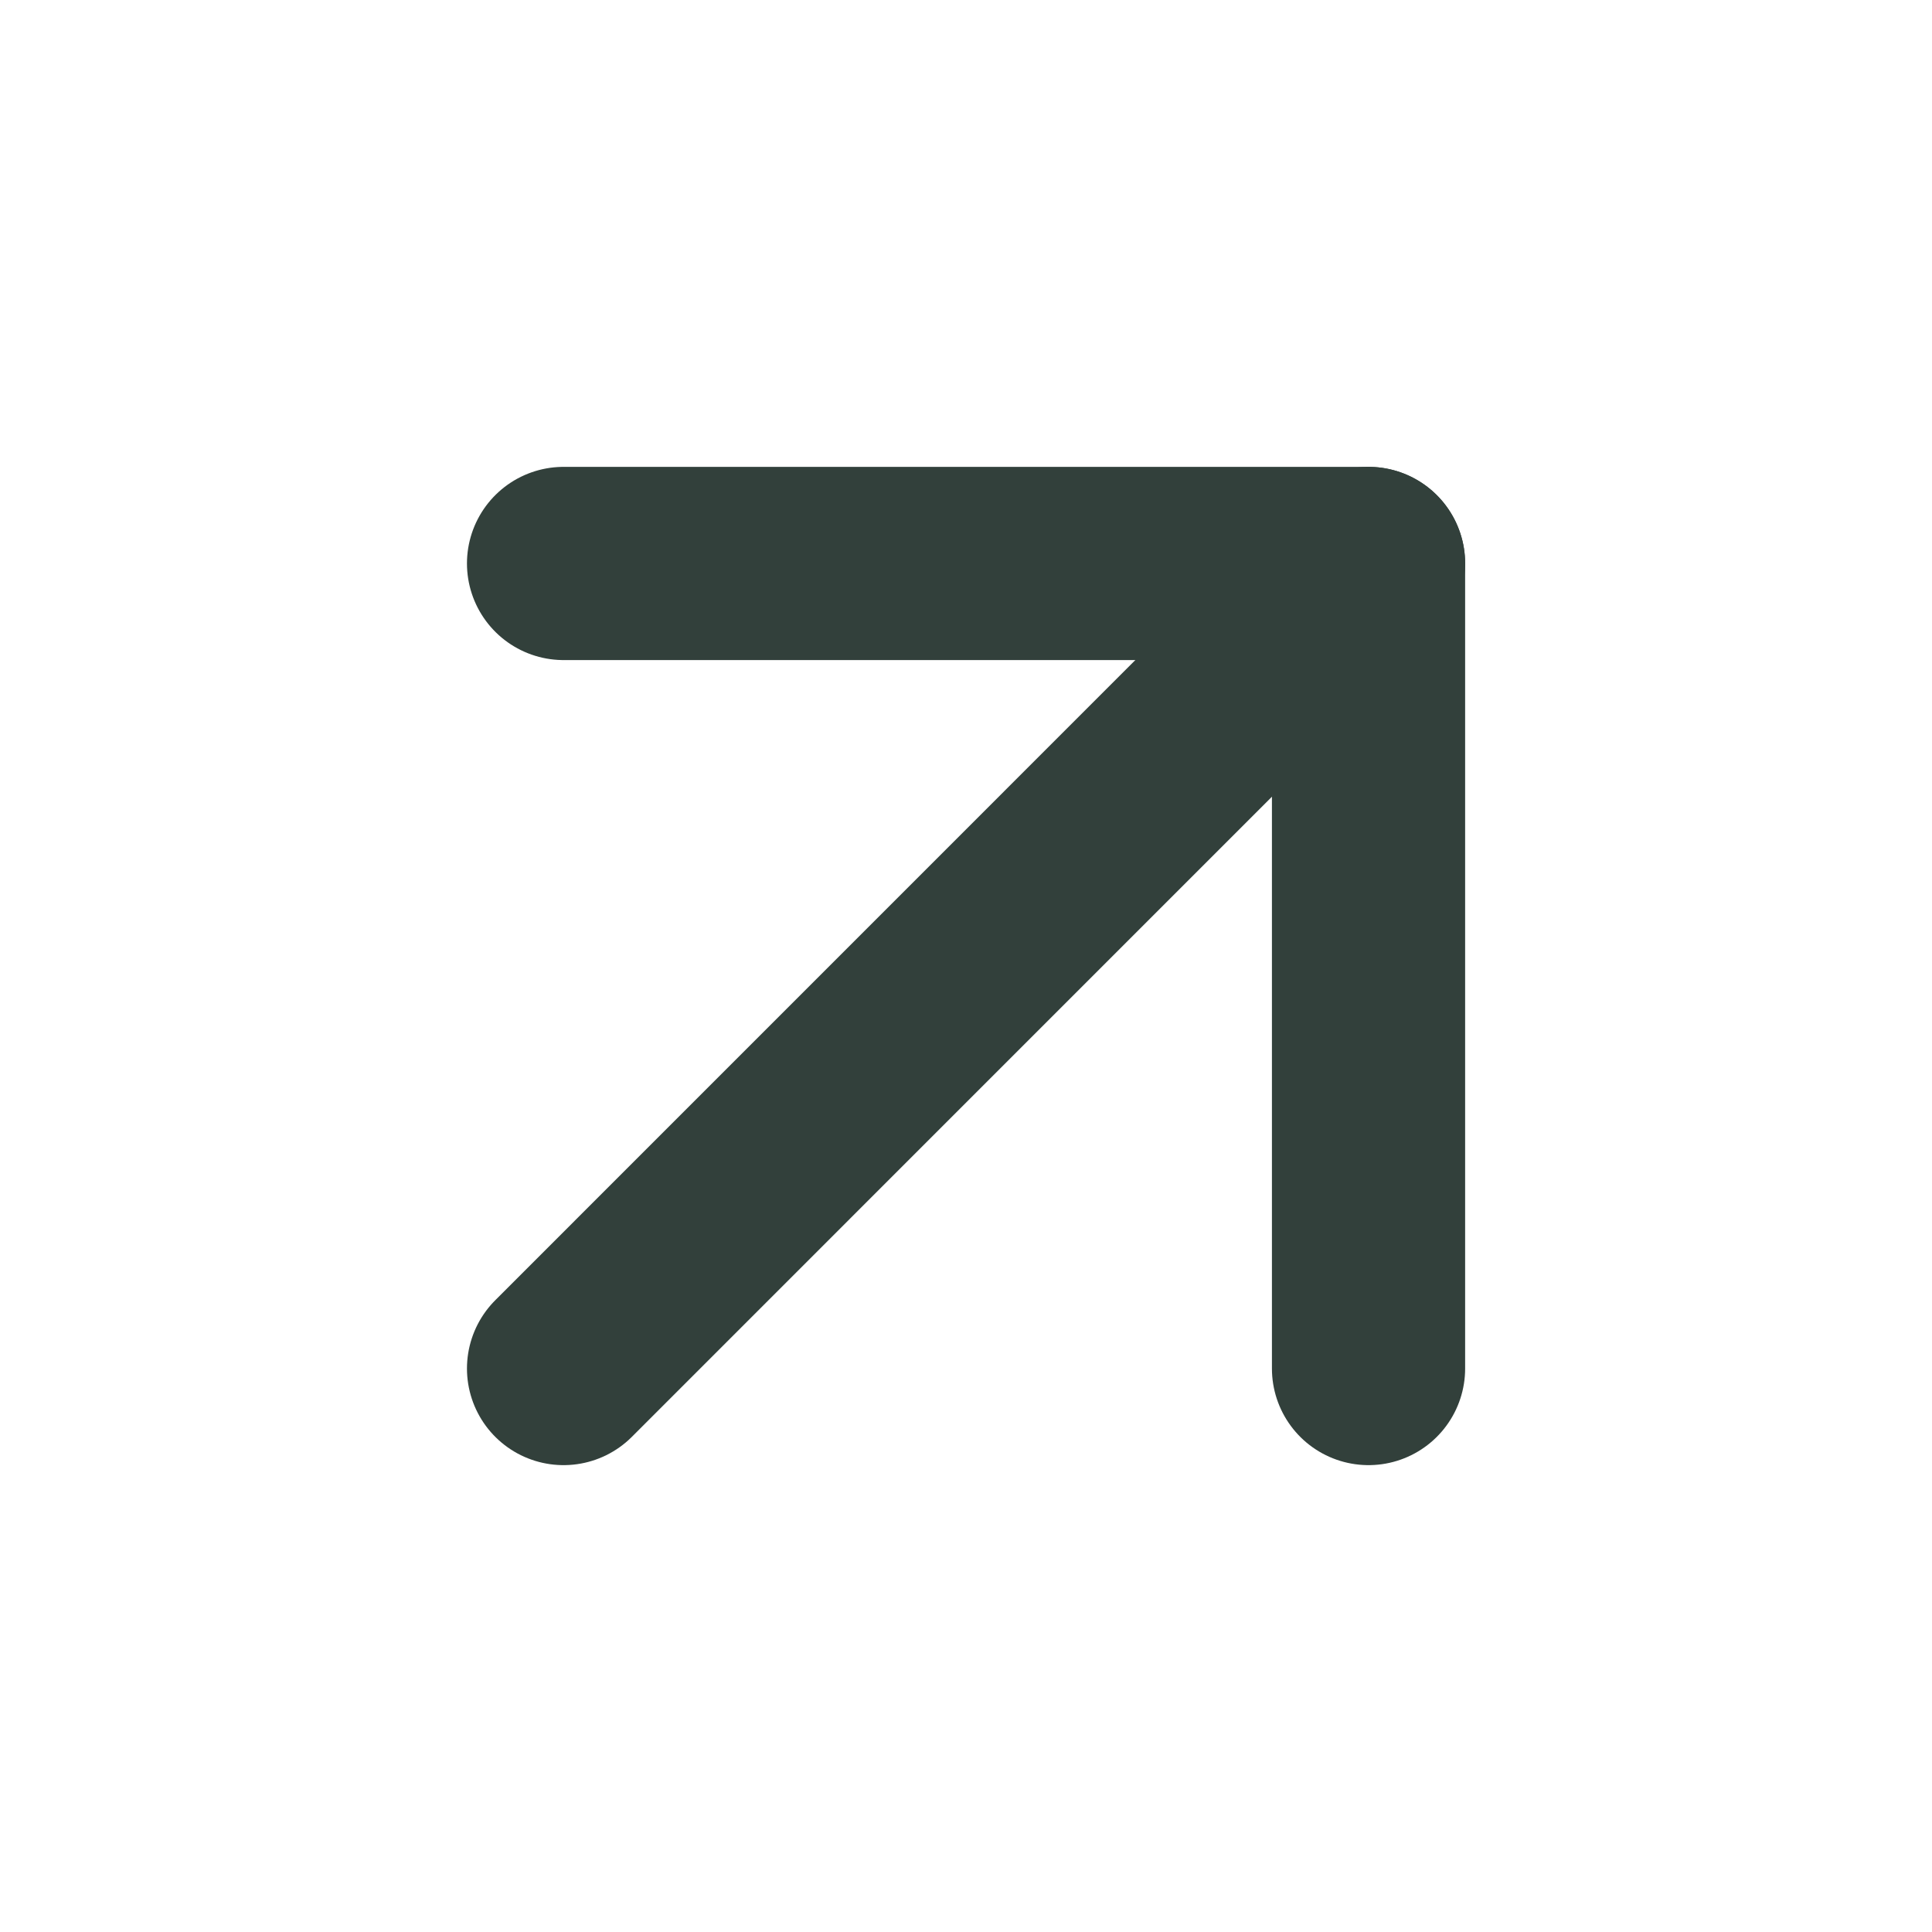
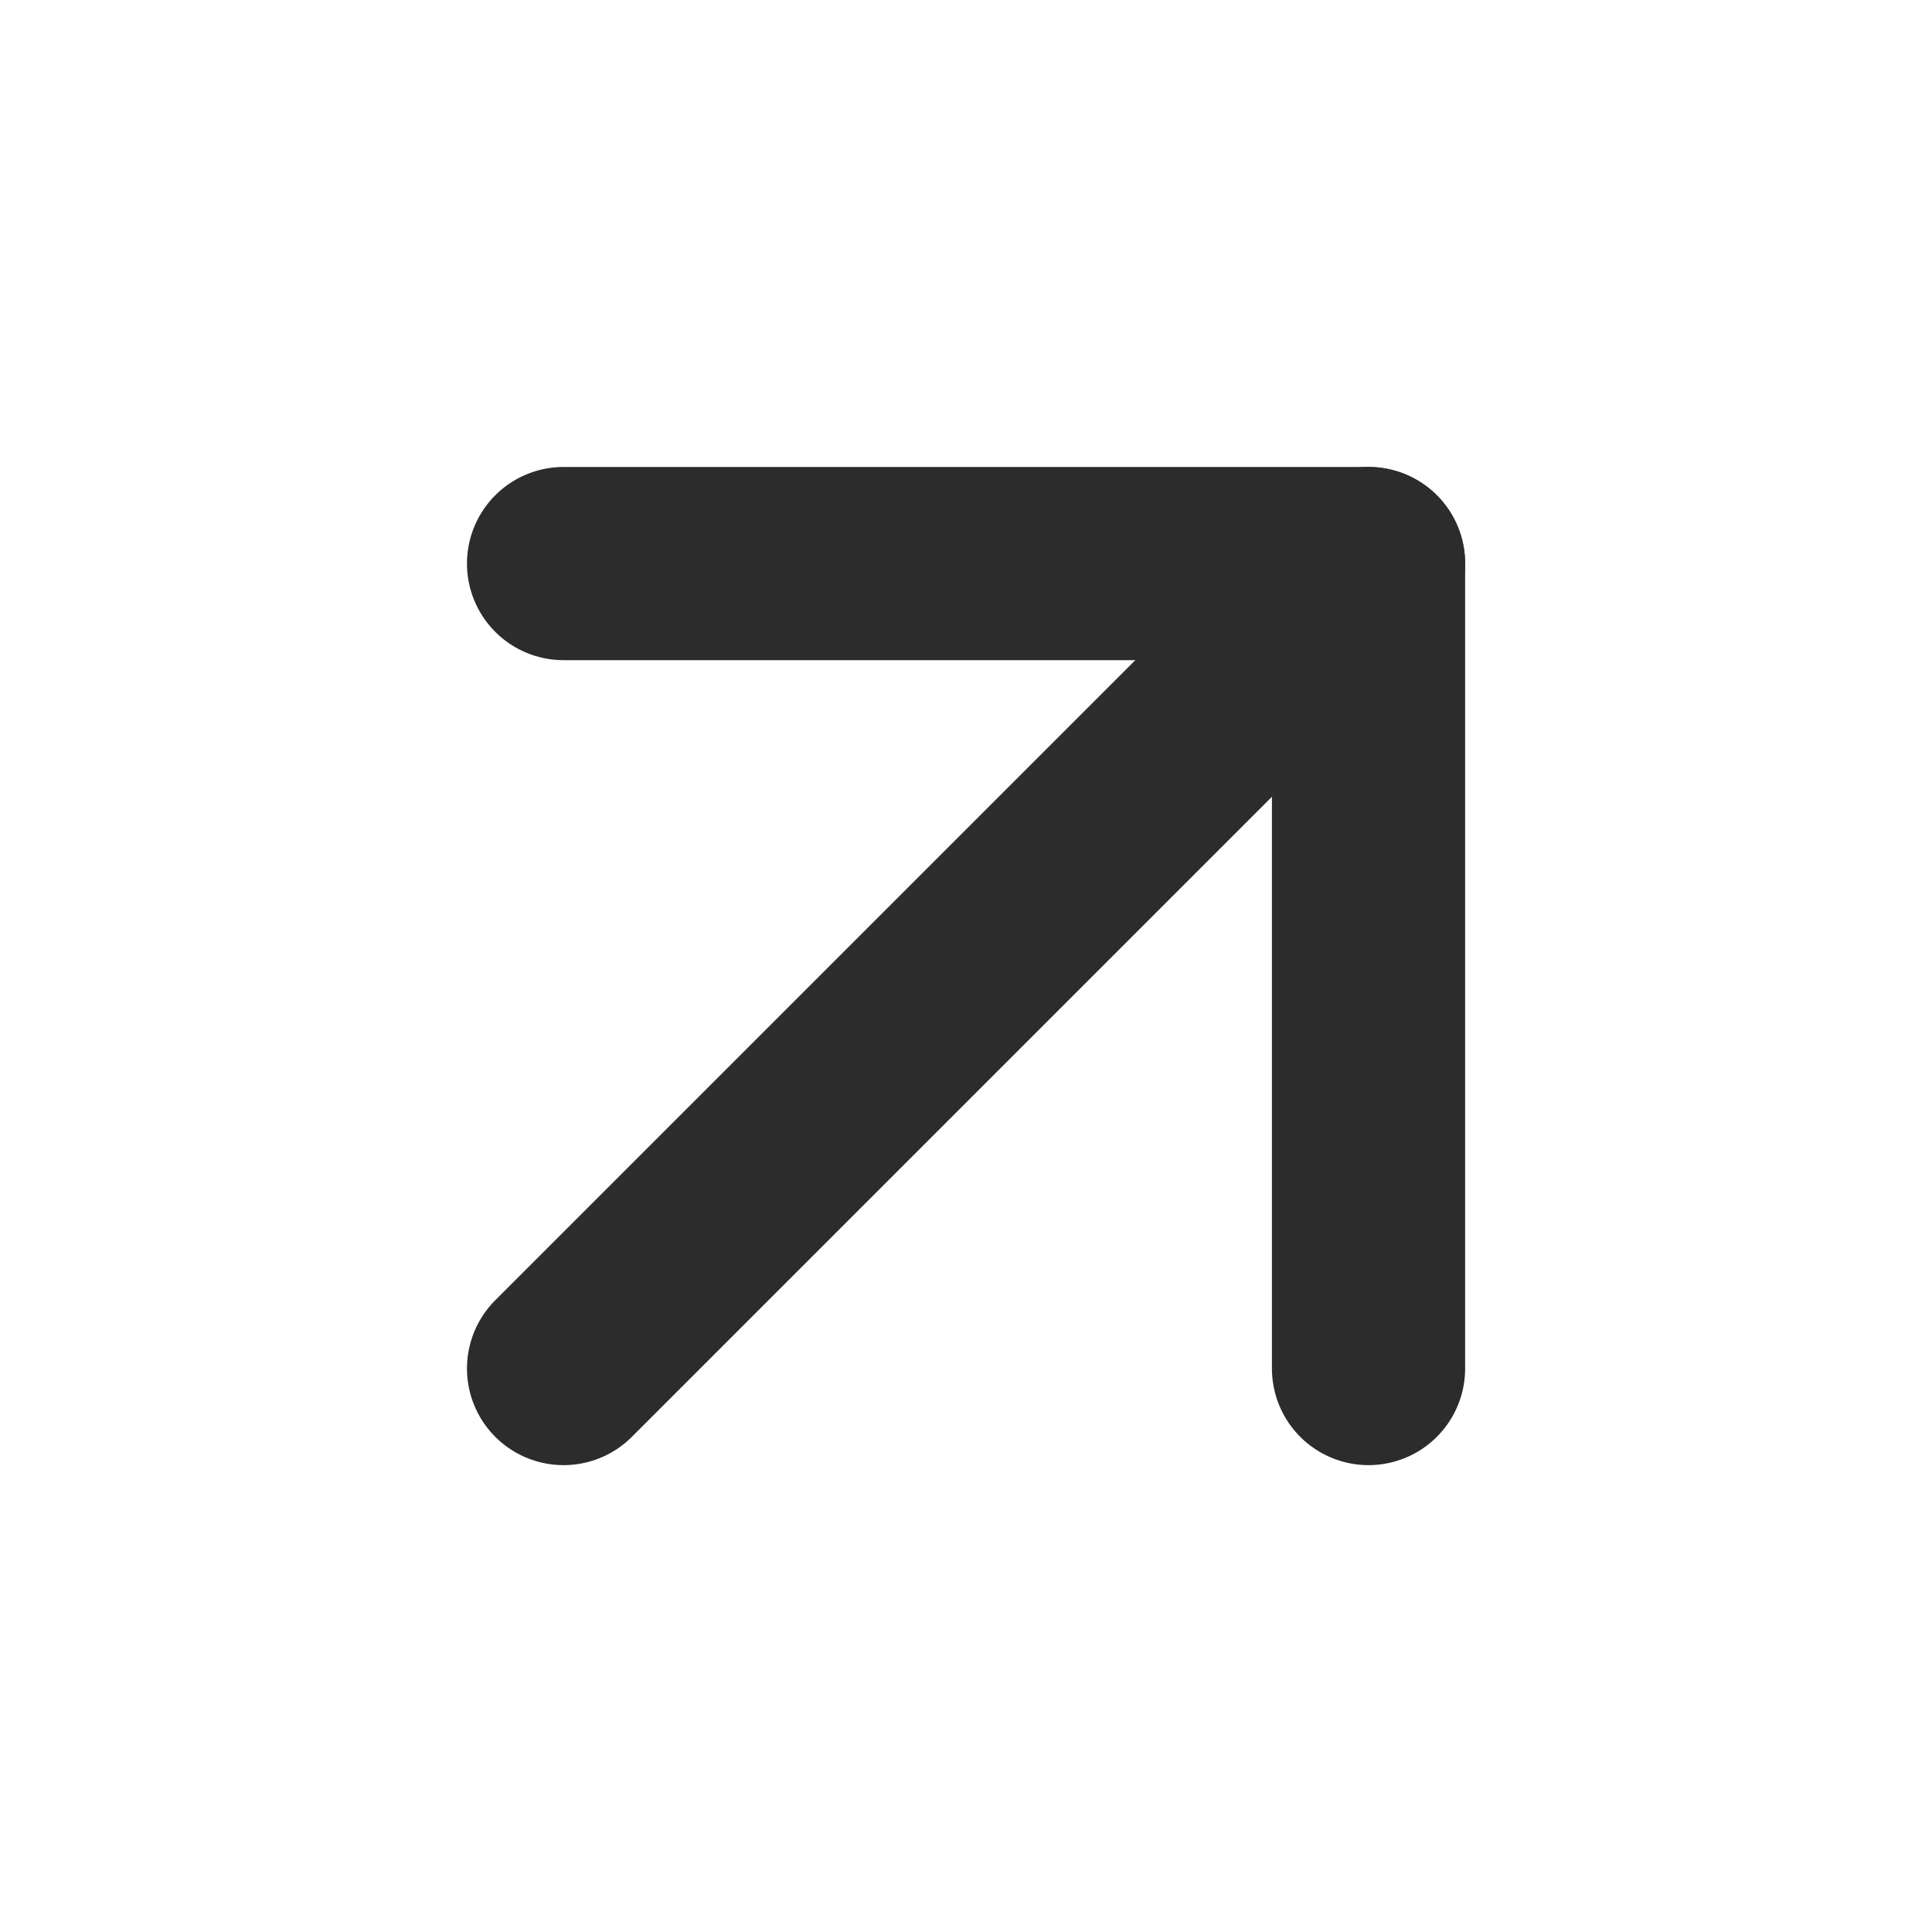
<svg xmlns="http://www.w3.org/2000/svg" width="20" height="20" viewBox="0 0 20 20" fill="none">
-   <path d="M5.834 14.167L14.167 5.833" stroke="#32403B" stroke-width="2" stroke-linecap="round" stroke-linejoin="round" />
-   <path d="M5.834 5.833H14.167V14.167" stroke="#32403B" stroke-width="2" stroke-linecap="round" stroke-linejoin="round" />
+   <path d="M5.834 14.167L14.167 5.834" stroke="#2C2C2C" stroke-width="2" stroke-linecap="round" stroke-linejoin="round" />
+   <path d="M5.834 5.834H14.167V14.167" stroke="#2C2C2C" stroke-width="2" stroke-linecap="round" stroke-linejoin="round" />
</svg>
